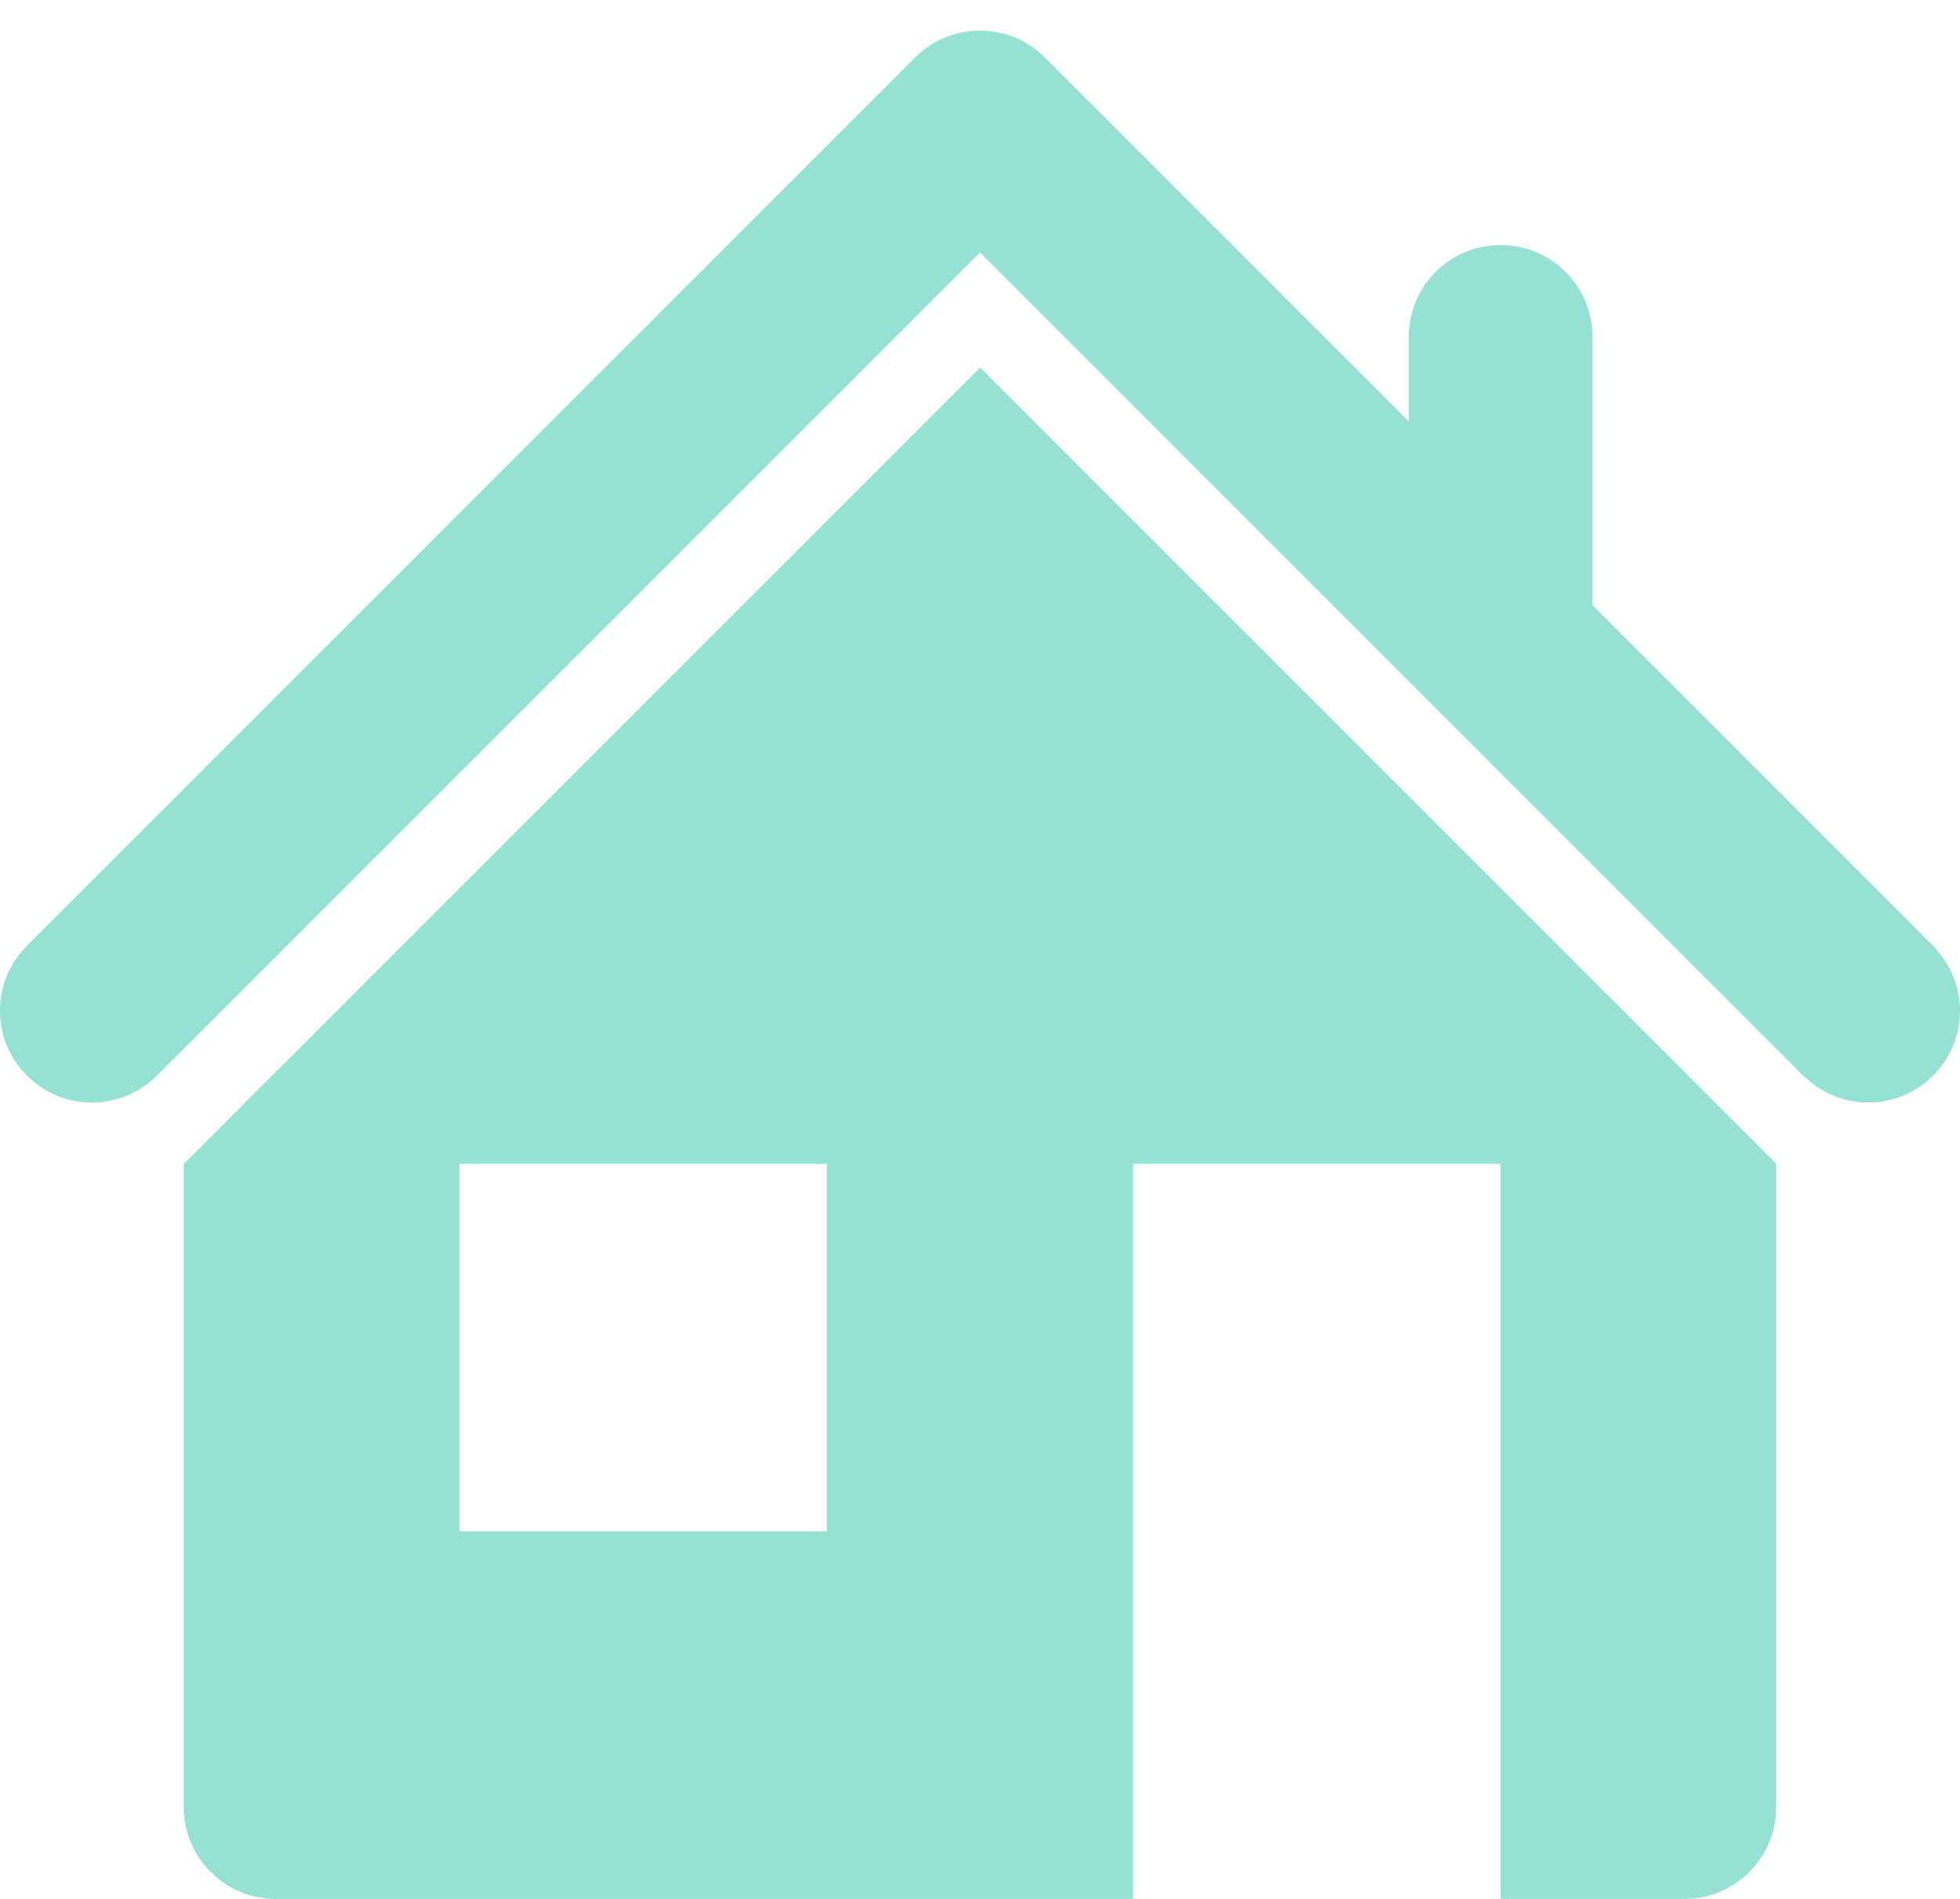
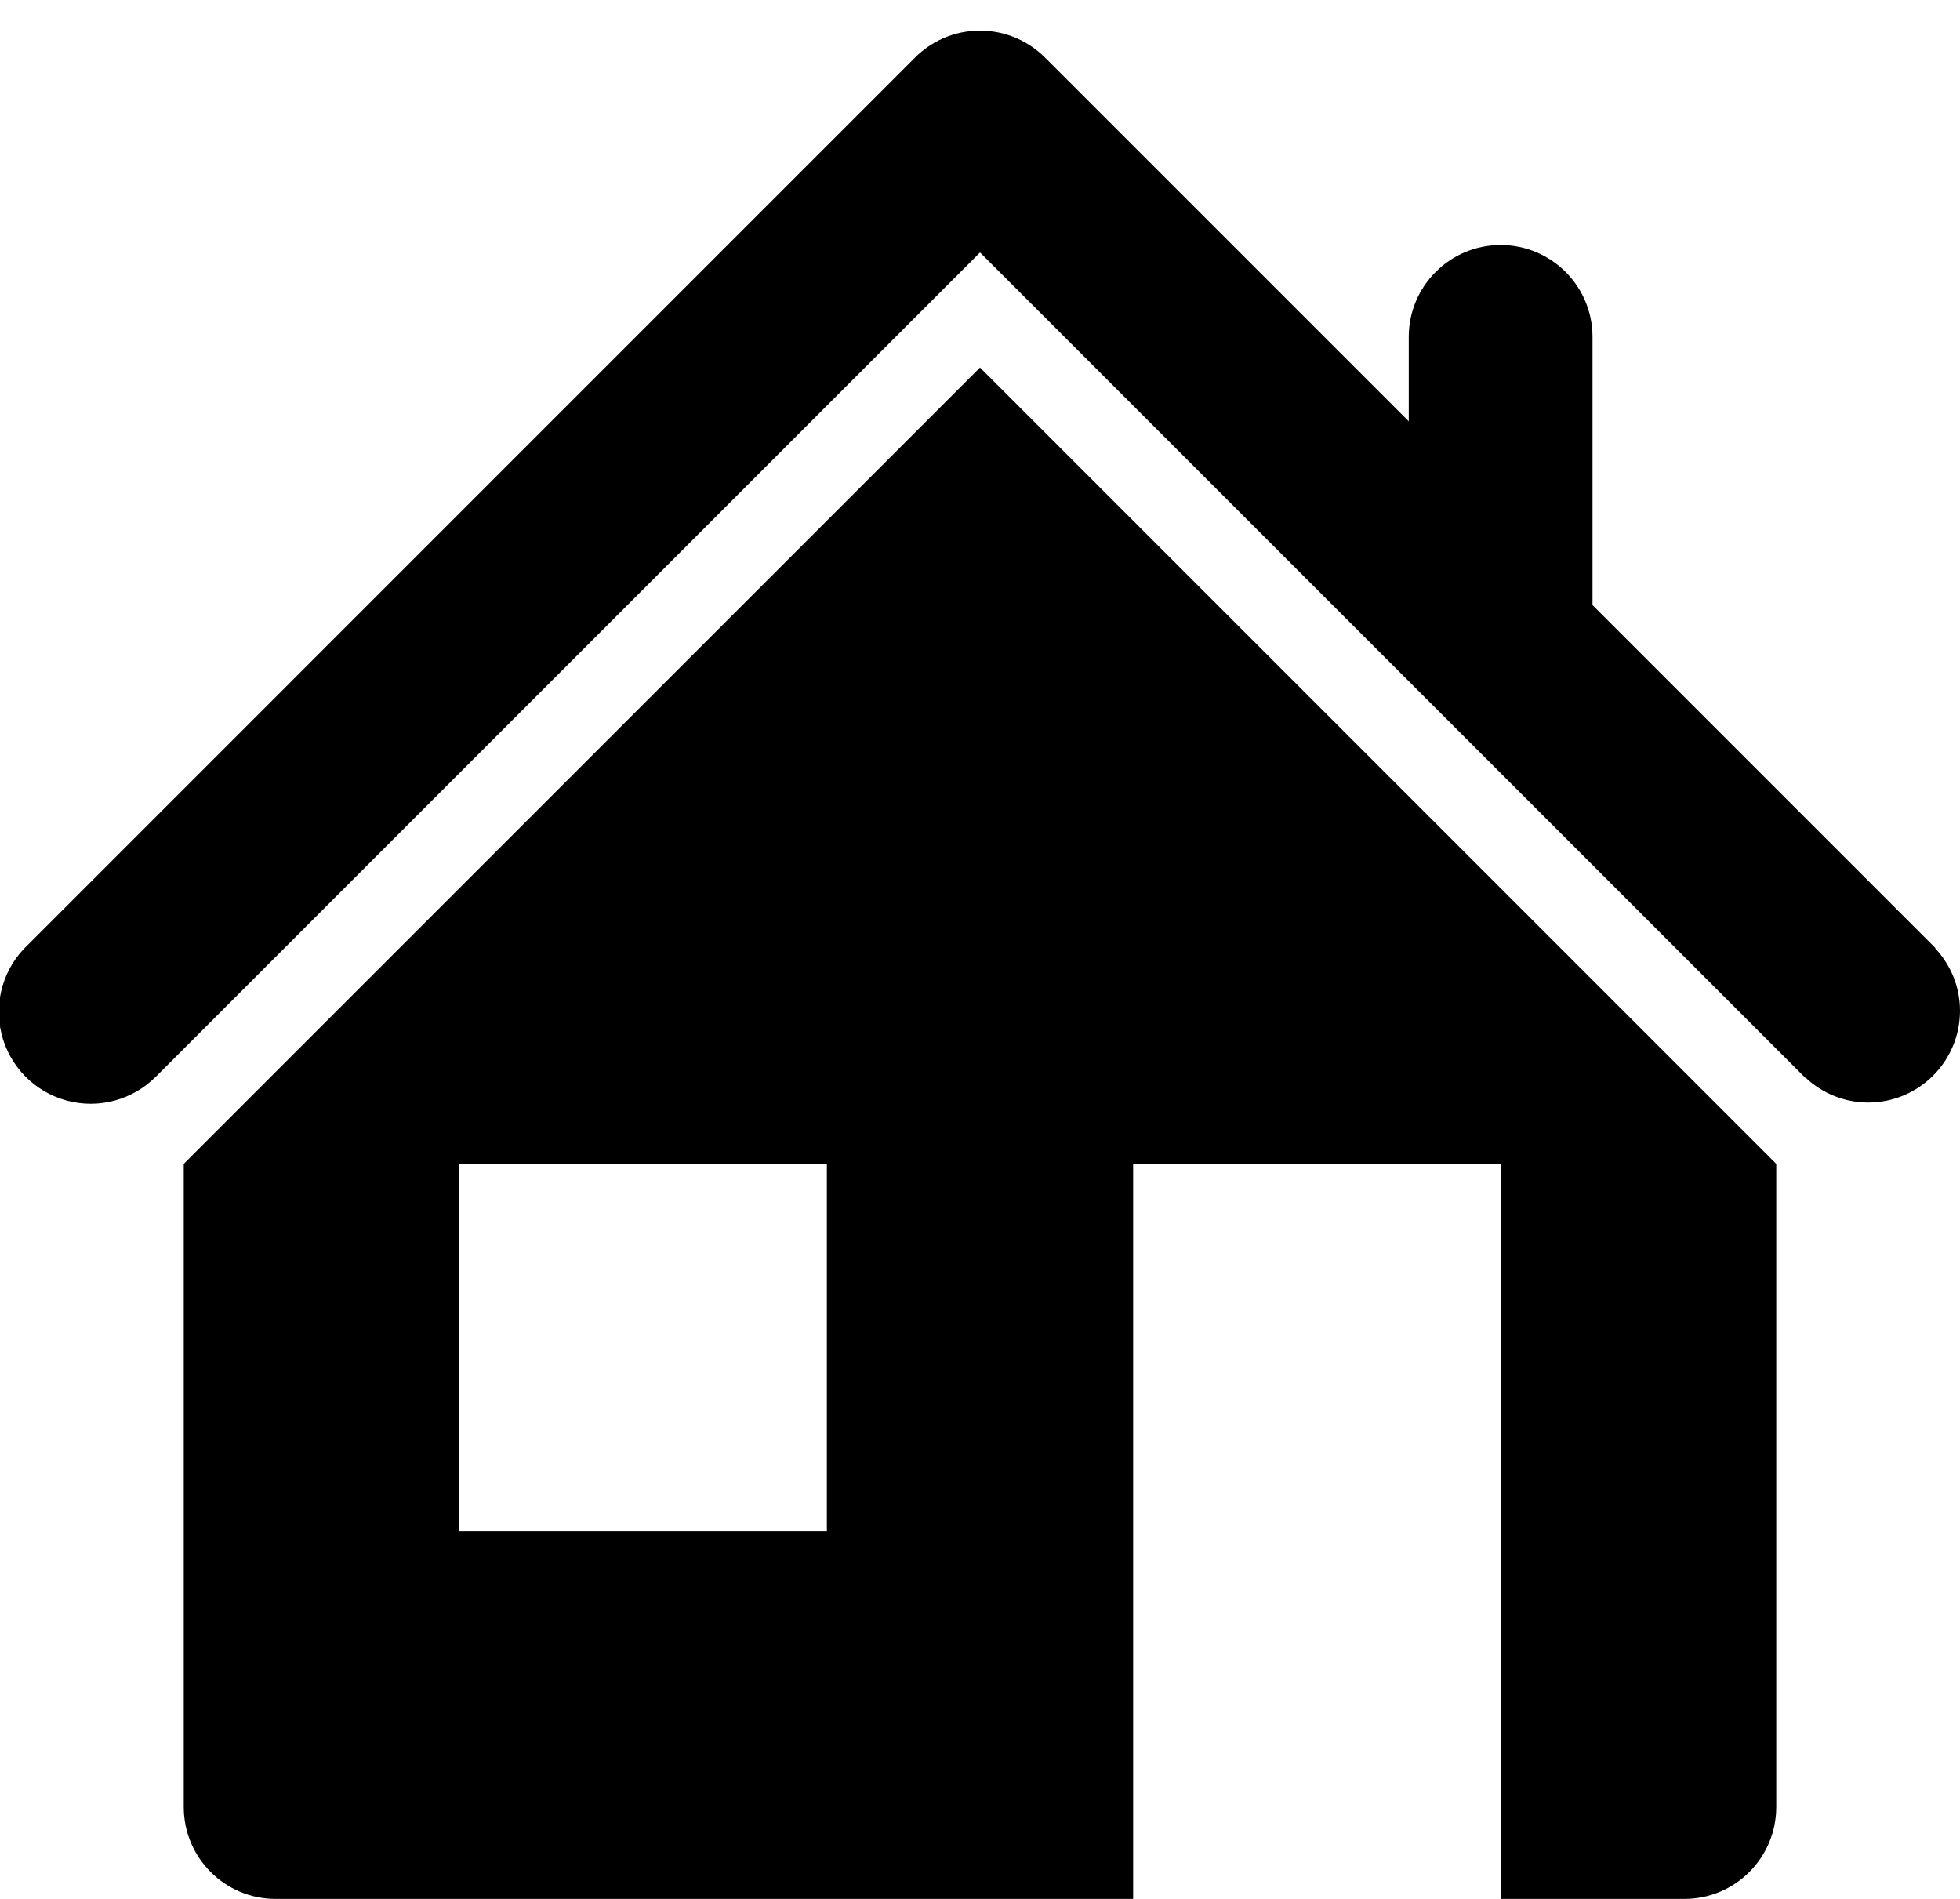
- <svg xmlns="http://www.w3.org/2000/svg" width="32px" height="31px">
-   <path fill-rule="evenodd" fill="rgb(149, 225, 211)" d="M32.000,16.500 C32.000,17.328 31.328,17.999 30.500,17.999 C30.105,17.999 29.748,17.844 29.480,17.594 L29.477,17.598 L16.038,4.159 L16.038,4.159 L16.000,4.122 L16.000,4.122 L2.554,17.568 L2.553,17.568 C2.282,17.835 1.910,17.999 1.500,17.999 C0.672,17.999 -0.000,17.328 -0.000,16.500 C-0.000,16.075 0.177,15.692 0.461,15.419 L14.919,0.960 C15.192,0.677 15.575,0.500 16.000,0.500 L16.000,0.500 L16.000,0.500 C16.000,0.500 16.000,0.500 16.001,0.500 C16.027,0.500 16.053,0.500 16.080,0.502 C16.084,0.502 16.088,0.503 16.092,0.503 C16.115,0.504 16.137,0.506 16.160,0.508 C16.161,0.508 16.162,0.508 16.164,0.509 C16.531,0.549 16.858,0.721 17.097,0.977 L17.098,0.976 L23.000,6.878 L23.000,5.500 C23.000,4.671 23.671,4.000 24.500,4.000 C25.328,4.000 26.000,4.671 26.000,5.500 L26.000,9.878 L31.598,15.476 L31.594,15.480 C31.844,15.748 32.000,16.105 32.000,16.500 ZM29.000,19.000 L29.000,23.500 L29.000,25.500 L29.000,29.500 C29.000,30.328 28.328,31.000 27.500,31.000 L24.500,31.000 L24.500,19.000 L18.500,19.000 L18.500,31.000 L4.500,31.000 C3.672,31.000 3.000,30.328 3.000,29.500 L3.000,25.500 L3.000,23.500 L3.000,19.000 L16.000,6.000 L29.000,19.000 ZM13.500,19.000 L7.500,19.000 L7.500,25.000 L13.500,25.000 L13.500,19.000 Z" />
+ <svg xmlns="http://www.w3.org/2000/svg" viewBox="0 0 32 31">
+   <path d="M32 16.5a1.5 1.5 0 0 1-1.5 1.499 1.49 1.49 0 0 1-1.02-.405l-.003.004L16.038 4.159 16 4.122 2.554 17.568h-.001a1.5 1.5 0 1 1-2.092-2.149L14.919.96C15.192.677 15.575.5 16 .5h.001c.026 0 .052 0 .079.002l.012.001.068.005.004.001c.367.04.694.212.933.468l.001-.001L23 6.878V5.5a1.5 1.5 0 1 1 3 0v4.378l5.598 5.598-.004.004c.25.268.406.625.406 1.02zM29 19v10.5a1.5 1.5 0 0 1-1.5 1.5h-3V19h-6v12h-14A1.5 1.5 0 0 1 3 29.5V19L16 6l13 13zm-15.5 0h-6v6h6v-6z" />
</svg>
